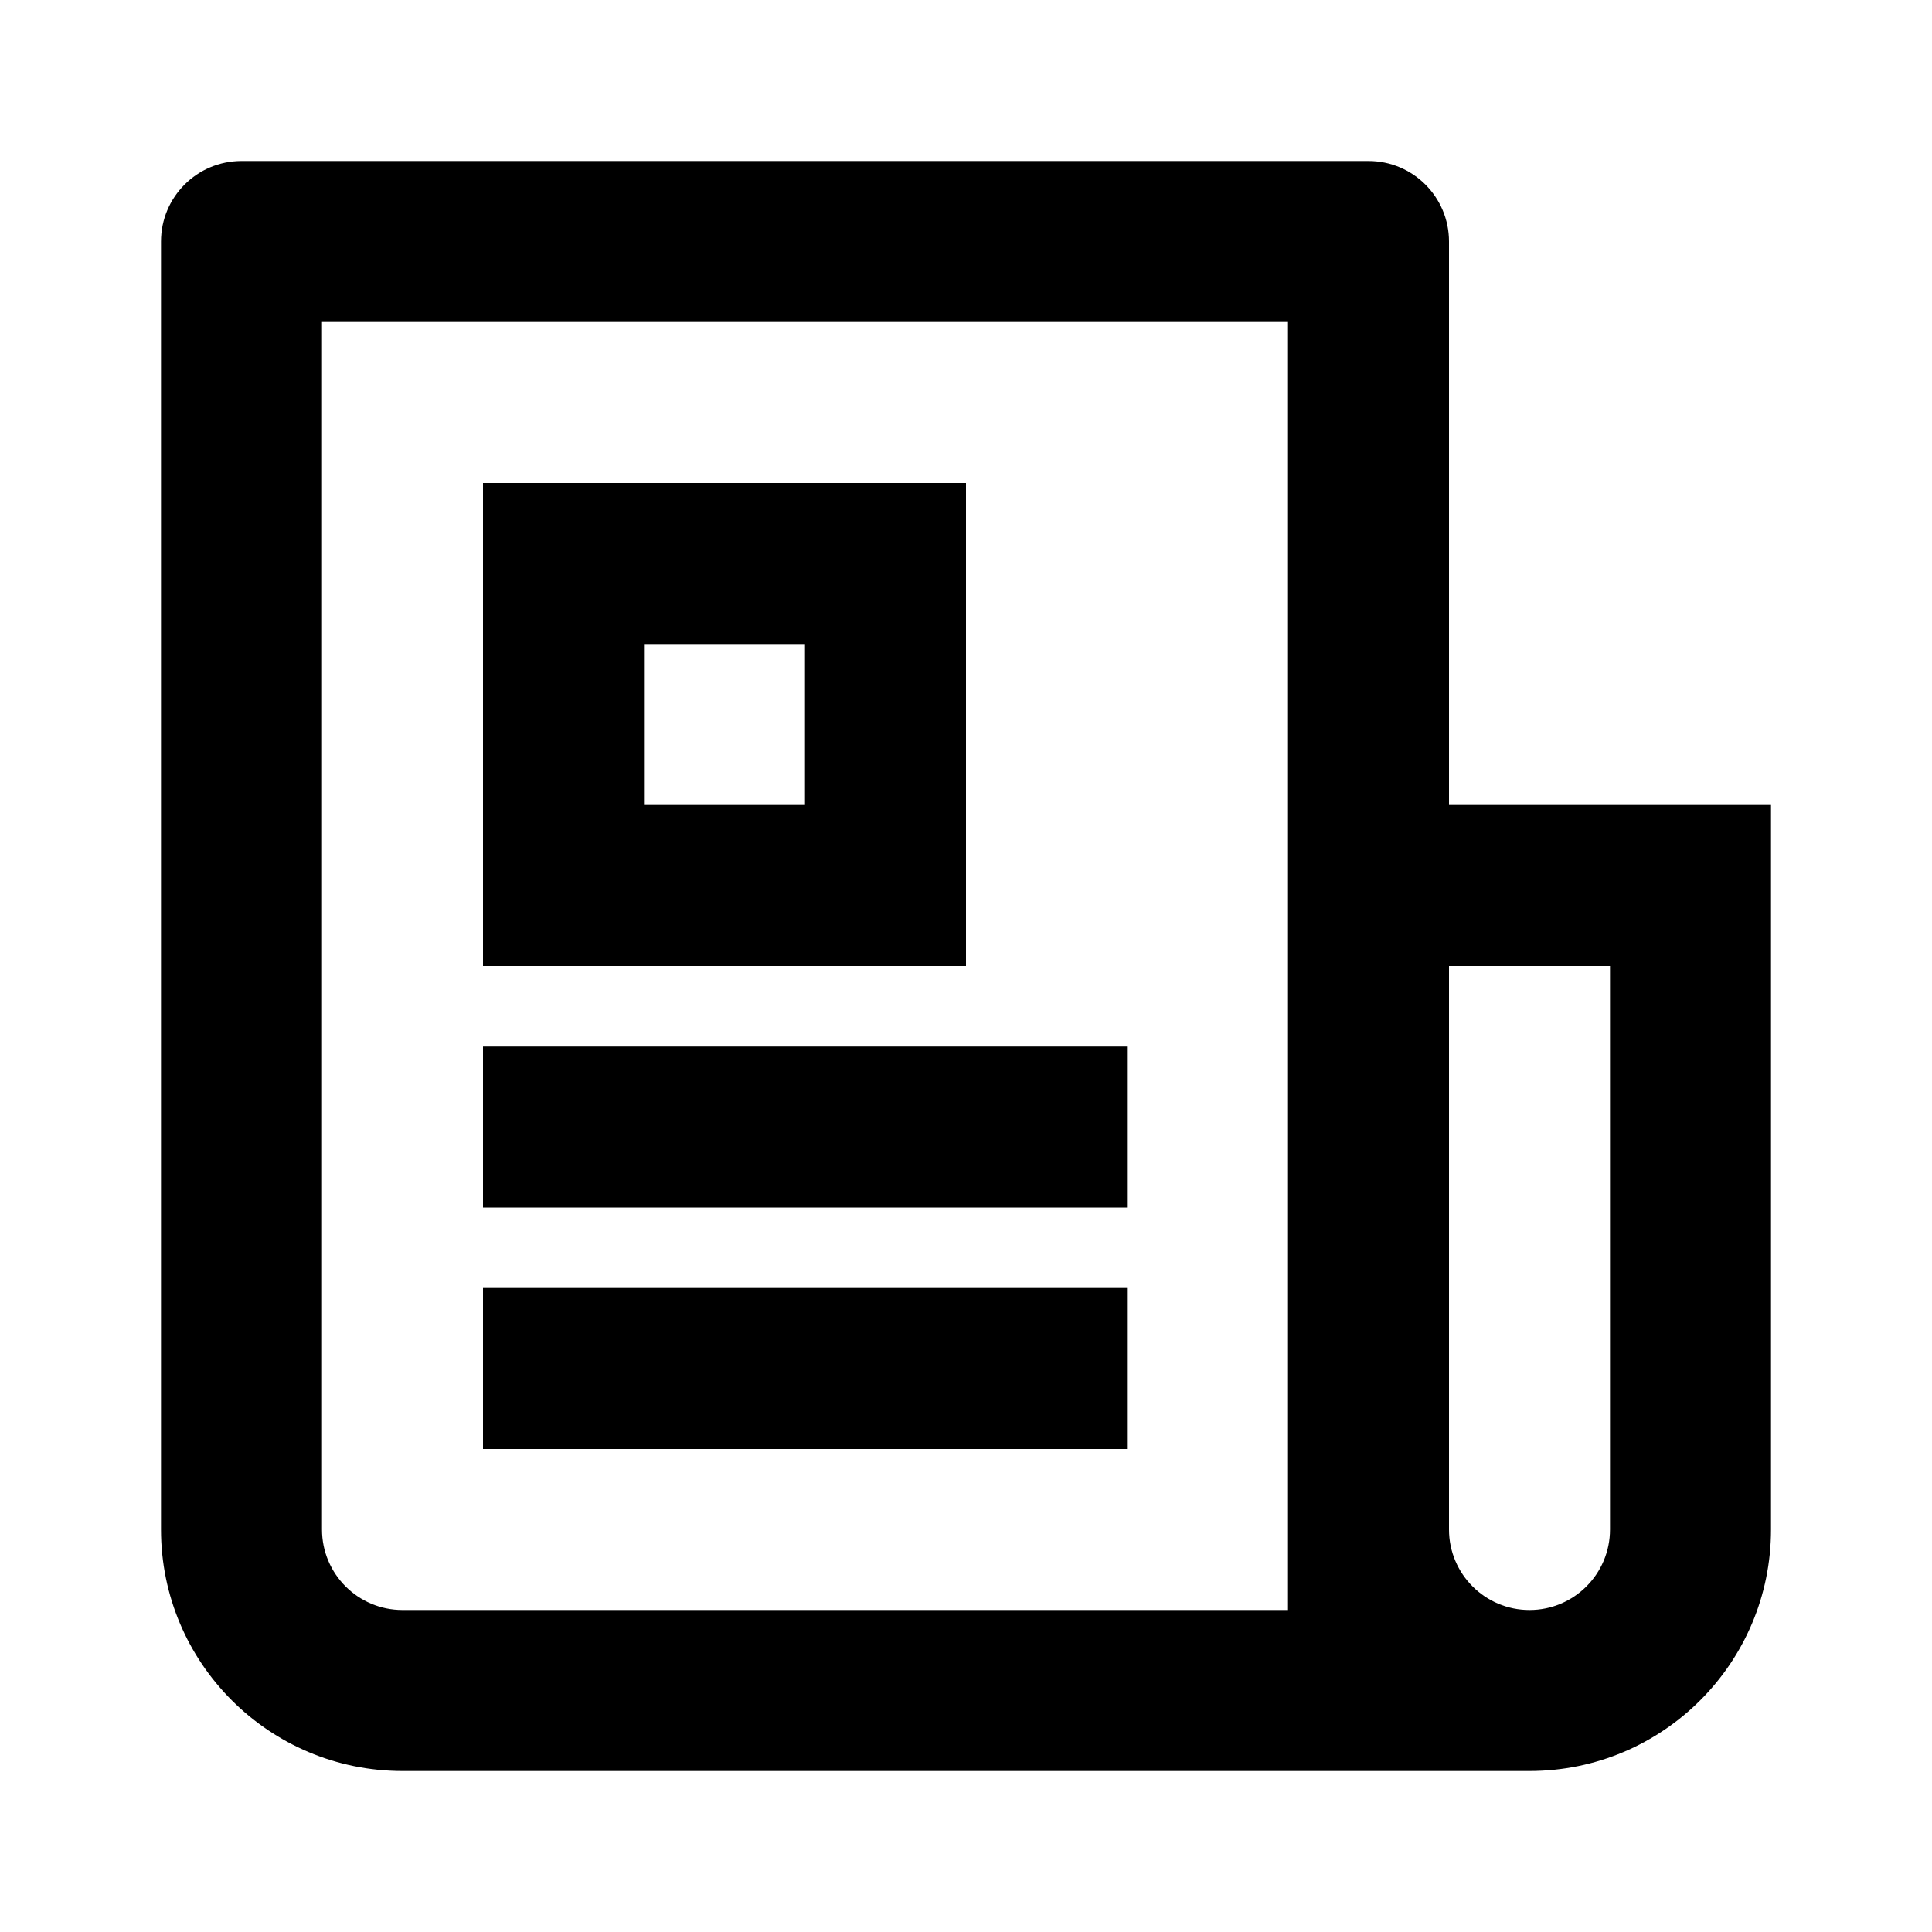
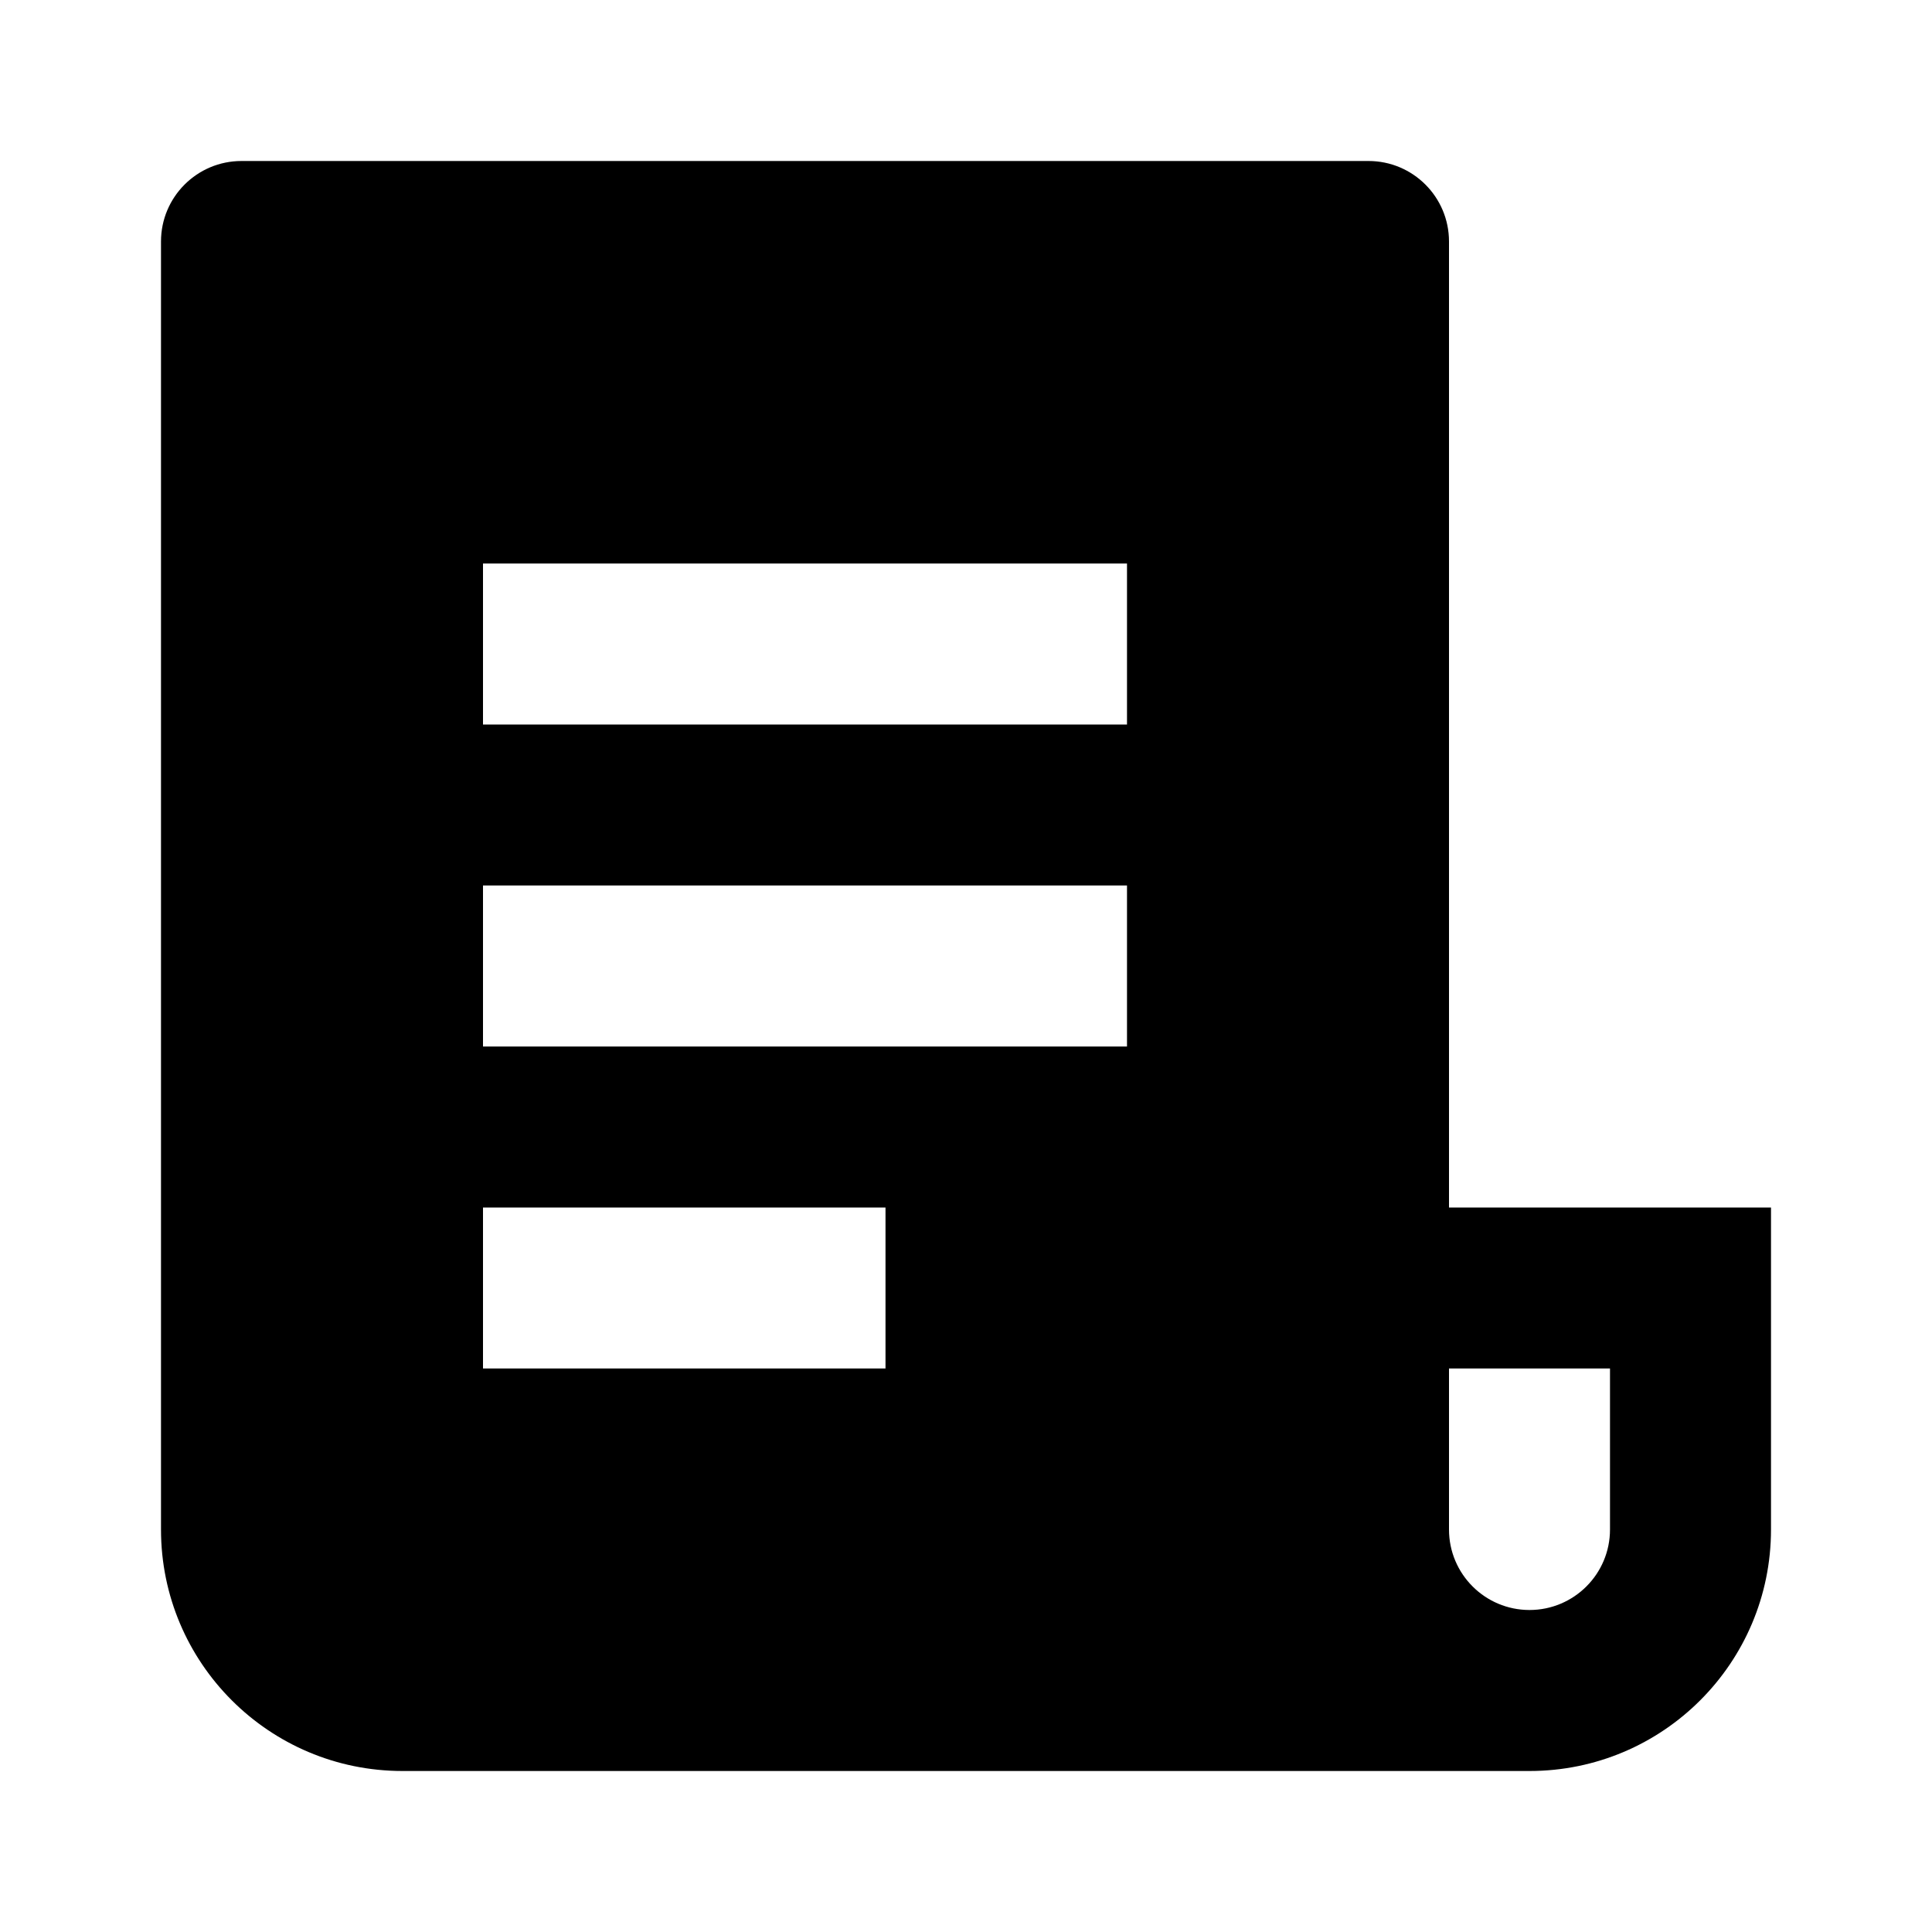
<svg xmlns="http://www.w3.org/2000/svg" viewBox="0 0 24 24" width="18" height="18">
  <path fill="none" d="M0 0h24v24H0z" />
-   <path d="M16 20V4H4v15a1 1 0 0 0 1 1h11zm3 2H5a3 3 0 0 1-3-3V3a1 1 0 0 1 1-1h14a1 1 0 0 1 1 1v7h4v9a3 3 0 0 1-3 3zm-1-10v7a1 1 0 0 0 2 0v-7h-2zM6 6h6v6H6V6zm2 2v2h2V8H8zm-2 5h8v2H6v-2zm0 3h8v2H6v-2z" />
+   <path d="M19 22H5a3 3 0 0 1-3-3V3a1 1 0 0 1 1-1h14a1 1 0 0 1 1 1v12h4v4a3 3 0 0 1-3 3zm-1-5v2a1 1 0 0 0 2 0v-2h-2zM6 7v2h8V7H6zm0 4v2h8v-2H6zm0 4v2h5v-2H6z" fill="#000" />
</svg>
